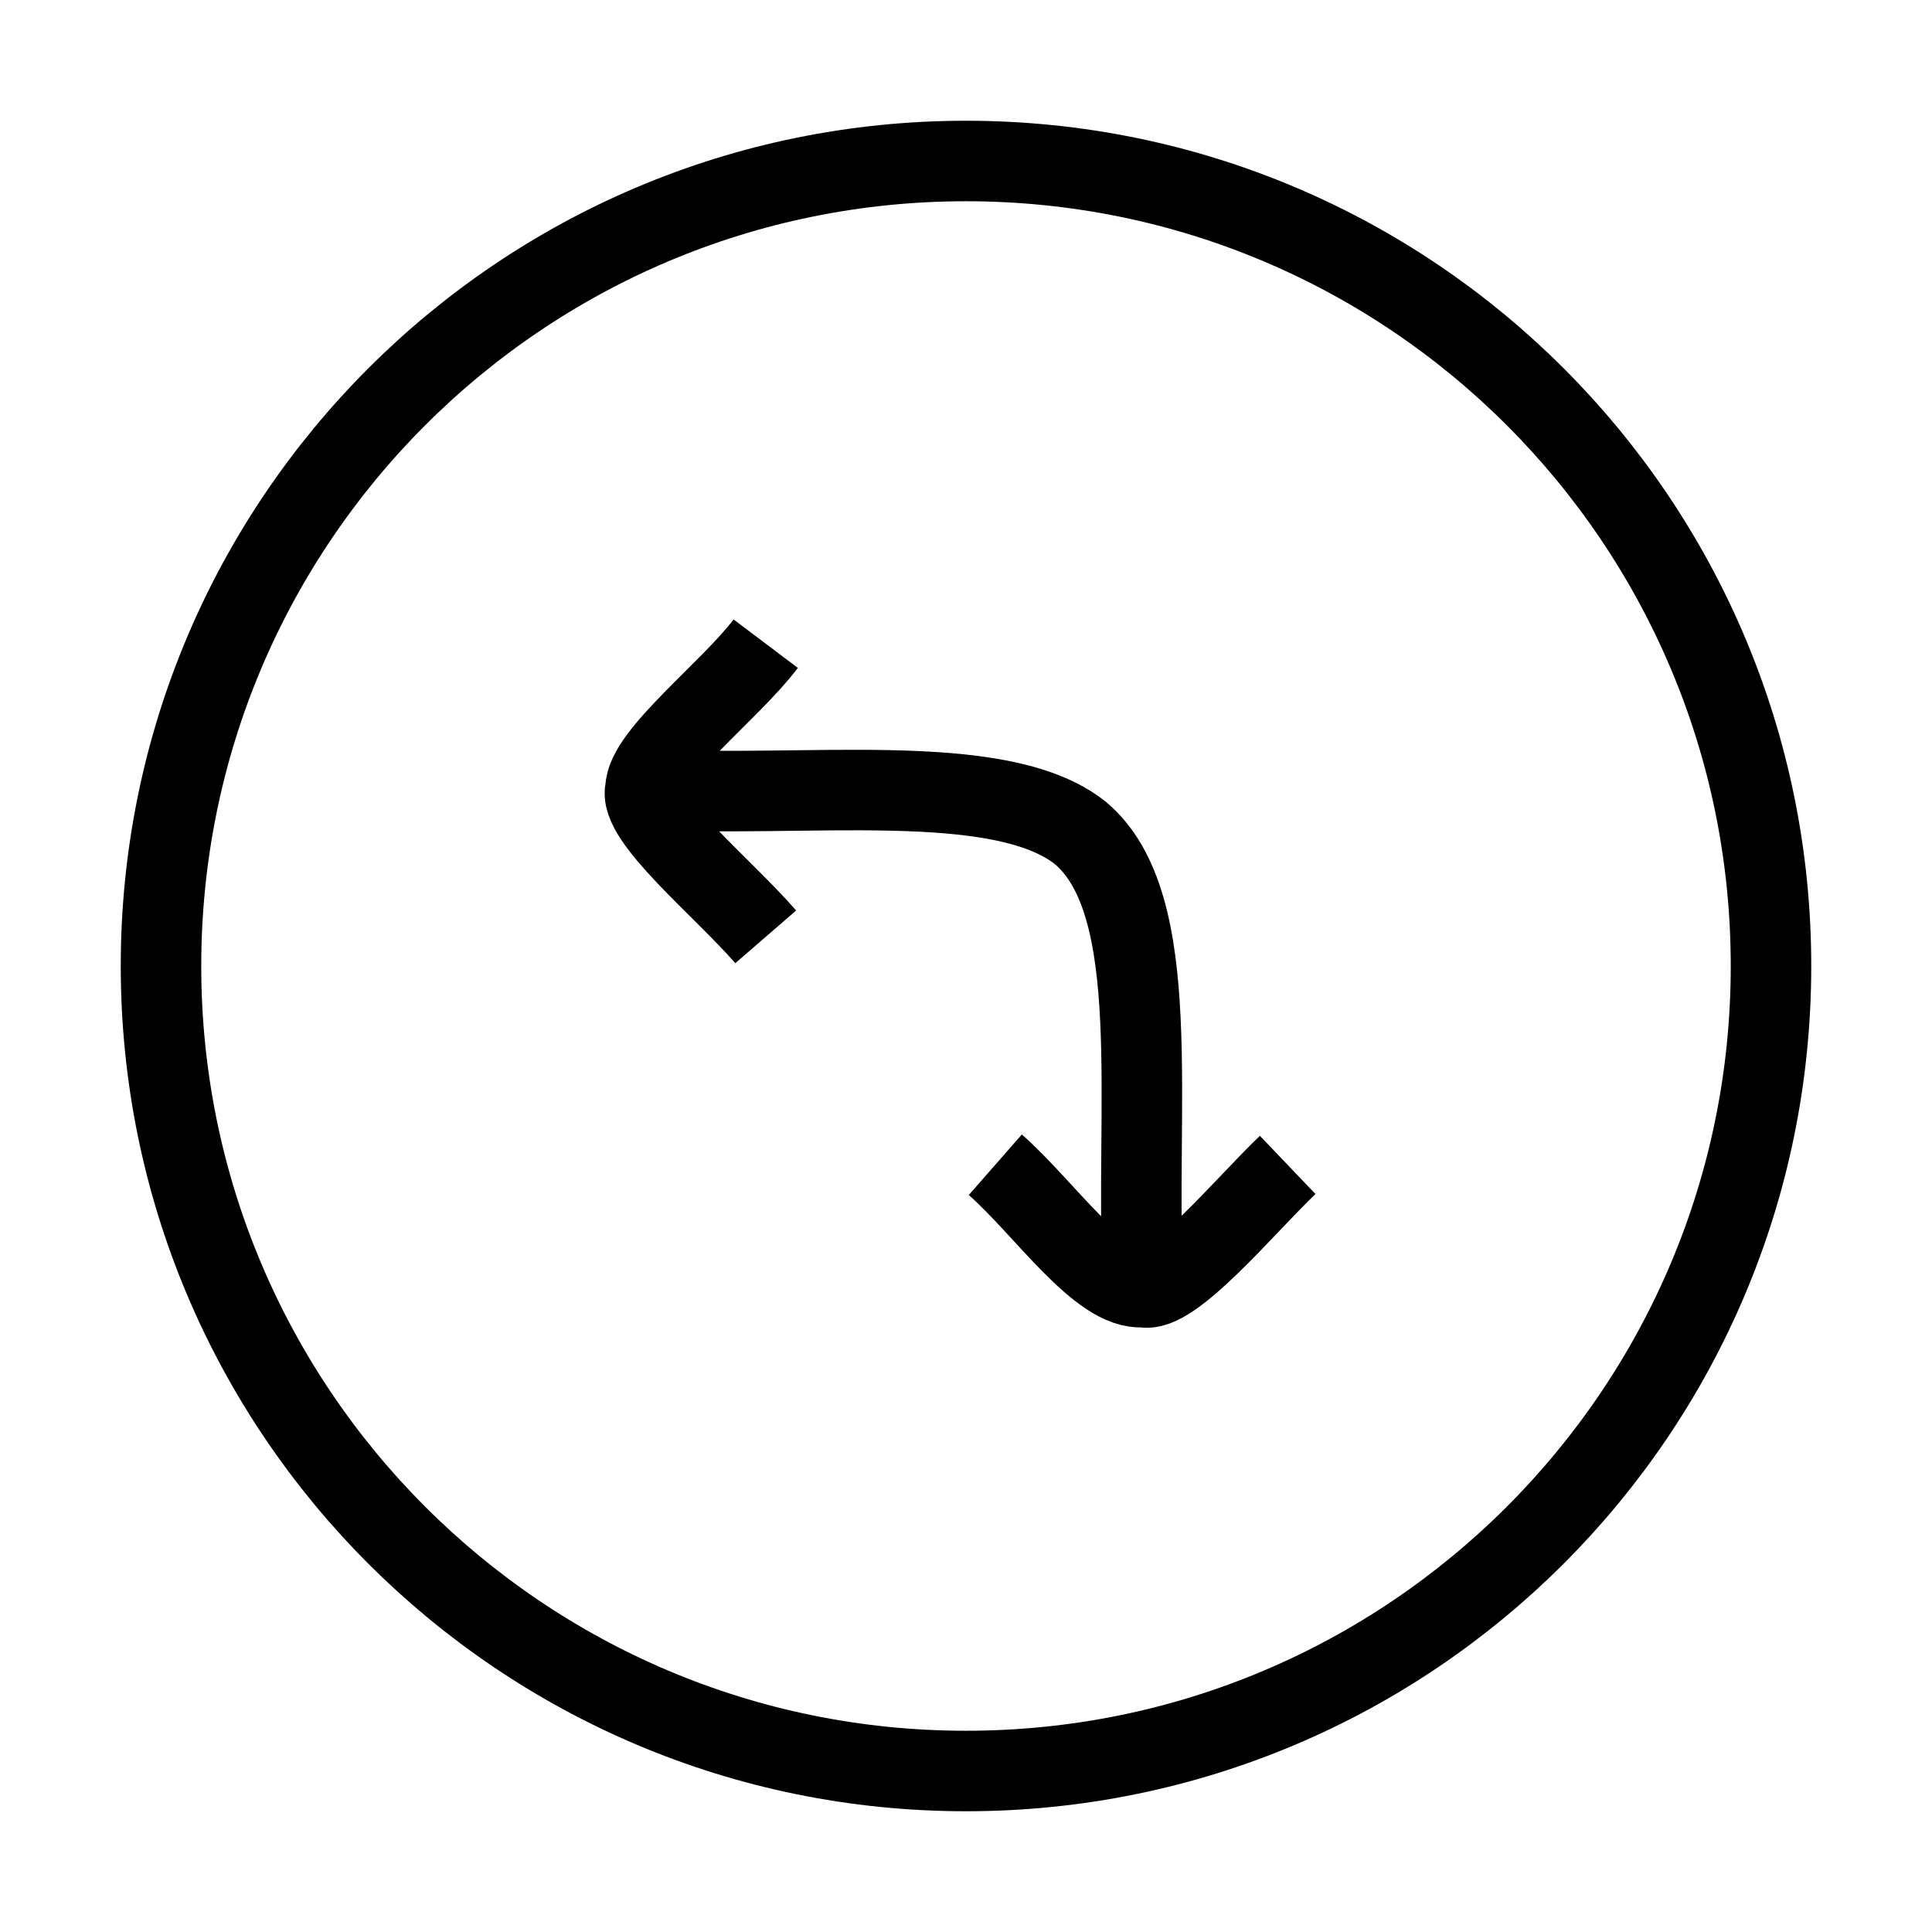
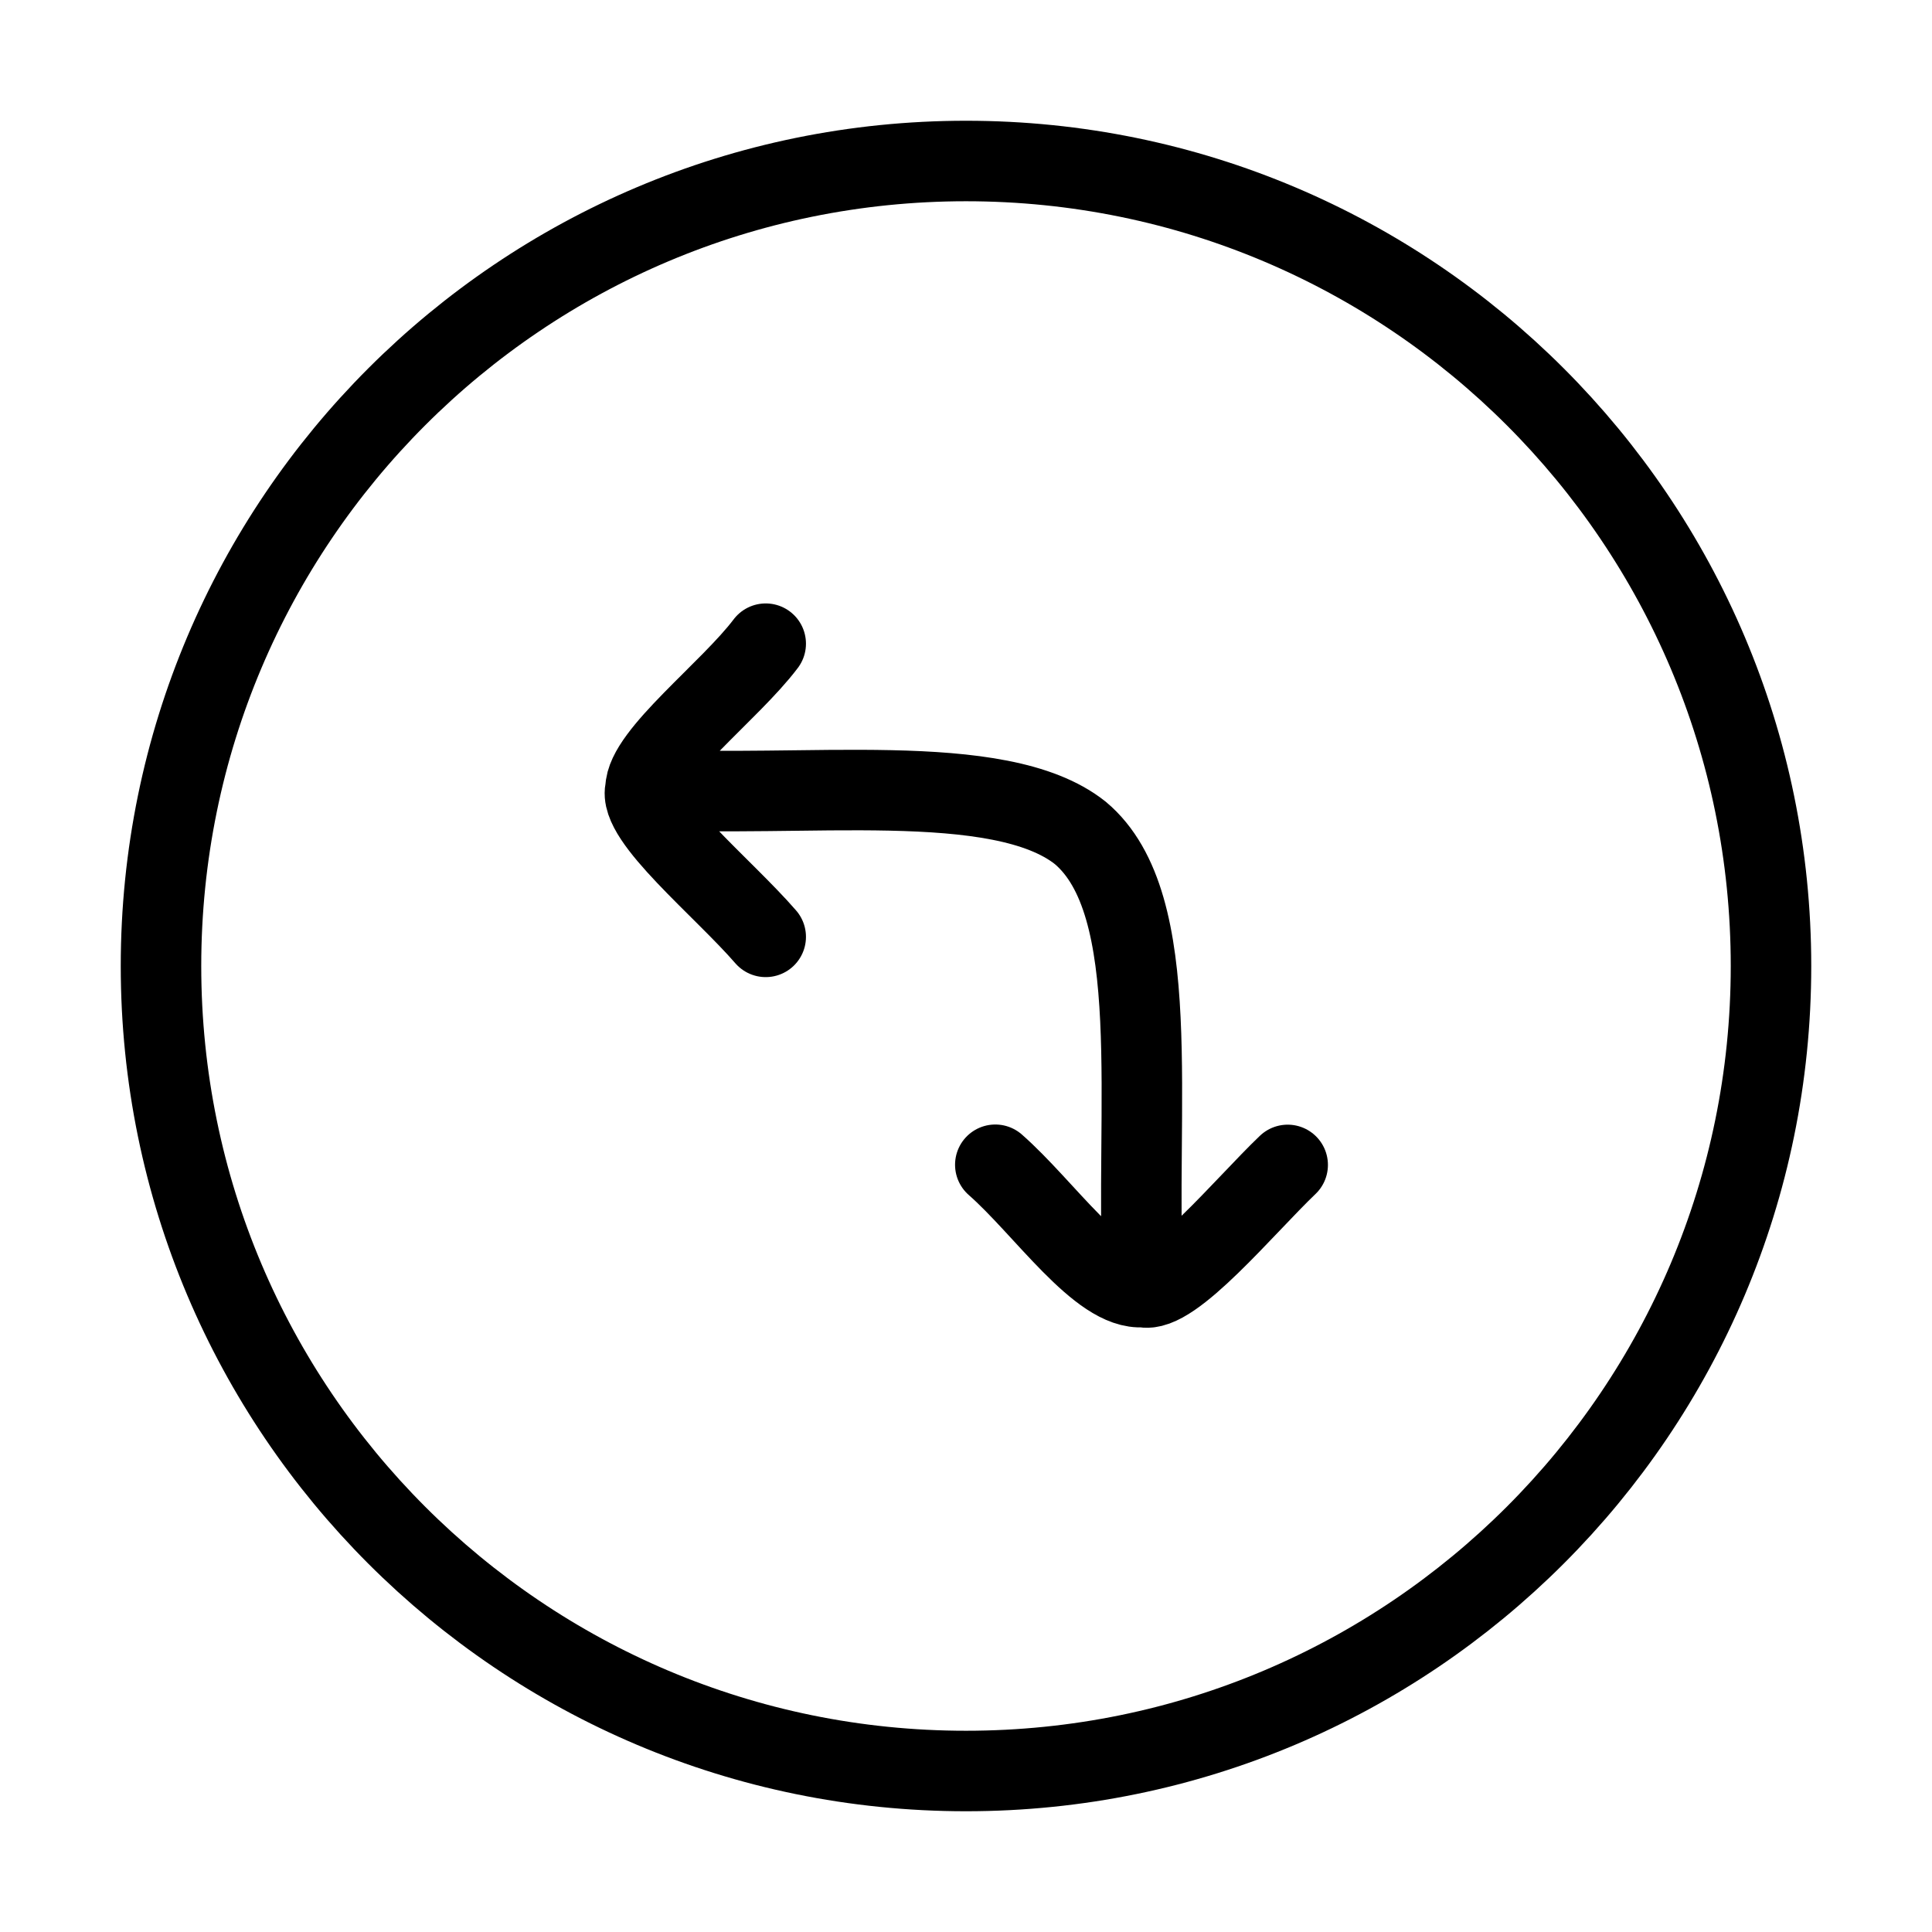
<svg xmlns="http://www.w3.org/2000/svg" width="24" height="24" viewBox="0 0 24 24" fill="none">
-   <path d="M12 22C17.523 22 22 17.523 22 12C22 6.477 17.523 2 12 2C6.477 2 2 6.477 2 12C2 17.523 6.477 22 12 22Z" stroke="currentColor" strokeWidth="1.5" />
-   <path d="M9.512 11.638C8.982 11.026 7.91 10.159 8.019 9.8M8.019 9.8C8.019 9.381 9.071 8.581 9.512 7.996M8.019 9.8C9.938 9.922 12.412 9.546 13.419 10.346C14.479 11.233 14.092 13.755 14.199 15.988M14.199 15.988C13.664 16.035 12.973 15.003 12.364 14.469M14.199 15.988C14.554 16.086 15.463 14.98 15.996 14.471" stroke="currentColor" strokeLinecap="round" strokeLinejoin="round" strokeWidth="1.5" />
+   <path d="M12 22C17.523 22 22 17.523 22 12C22 6.477 17.523 2 12 2C6.477 2 2 6.477 2 12C2 17.523 6.477 22 12 22Z" stroke="black" stroke-linecap="round" />
+   <path d="M9.512 11.638C8.982 11.026 7.91 10.159 8.019 9.8M8.019 9.8C8.019 9.381 9.071 8.581 9.512 7.996M8.019 9.8C9.938 9.922 12.412 9.546 13.419 10.346C14.479 11.233 14.092 13.755 14.199 15.988M14.199 15.988C13.664 16.035 12.973 15.003 12.364 14.469M14.199 15.988C14.554 16.086 15.463 14.98 15.996 14.471" stroke="black" stroke-linecap="round" />
</svg>
